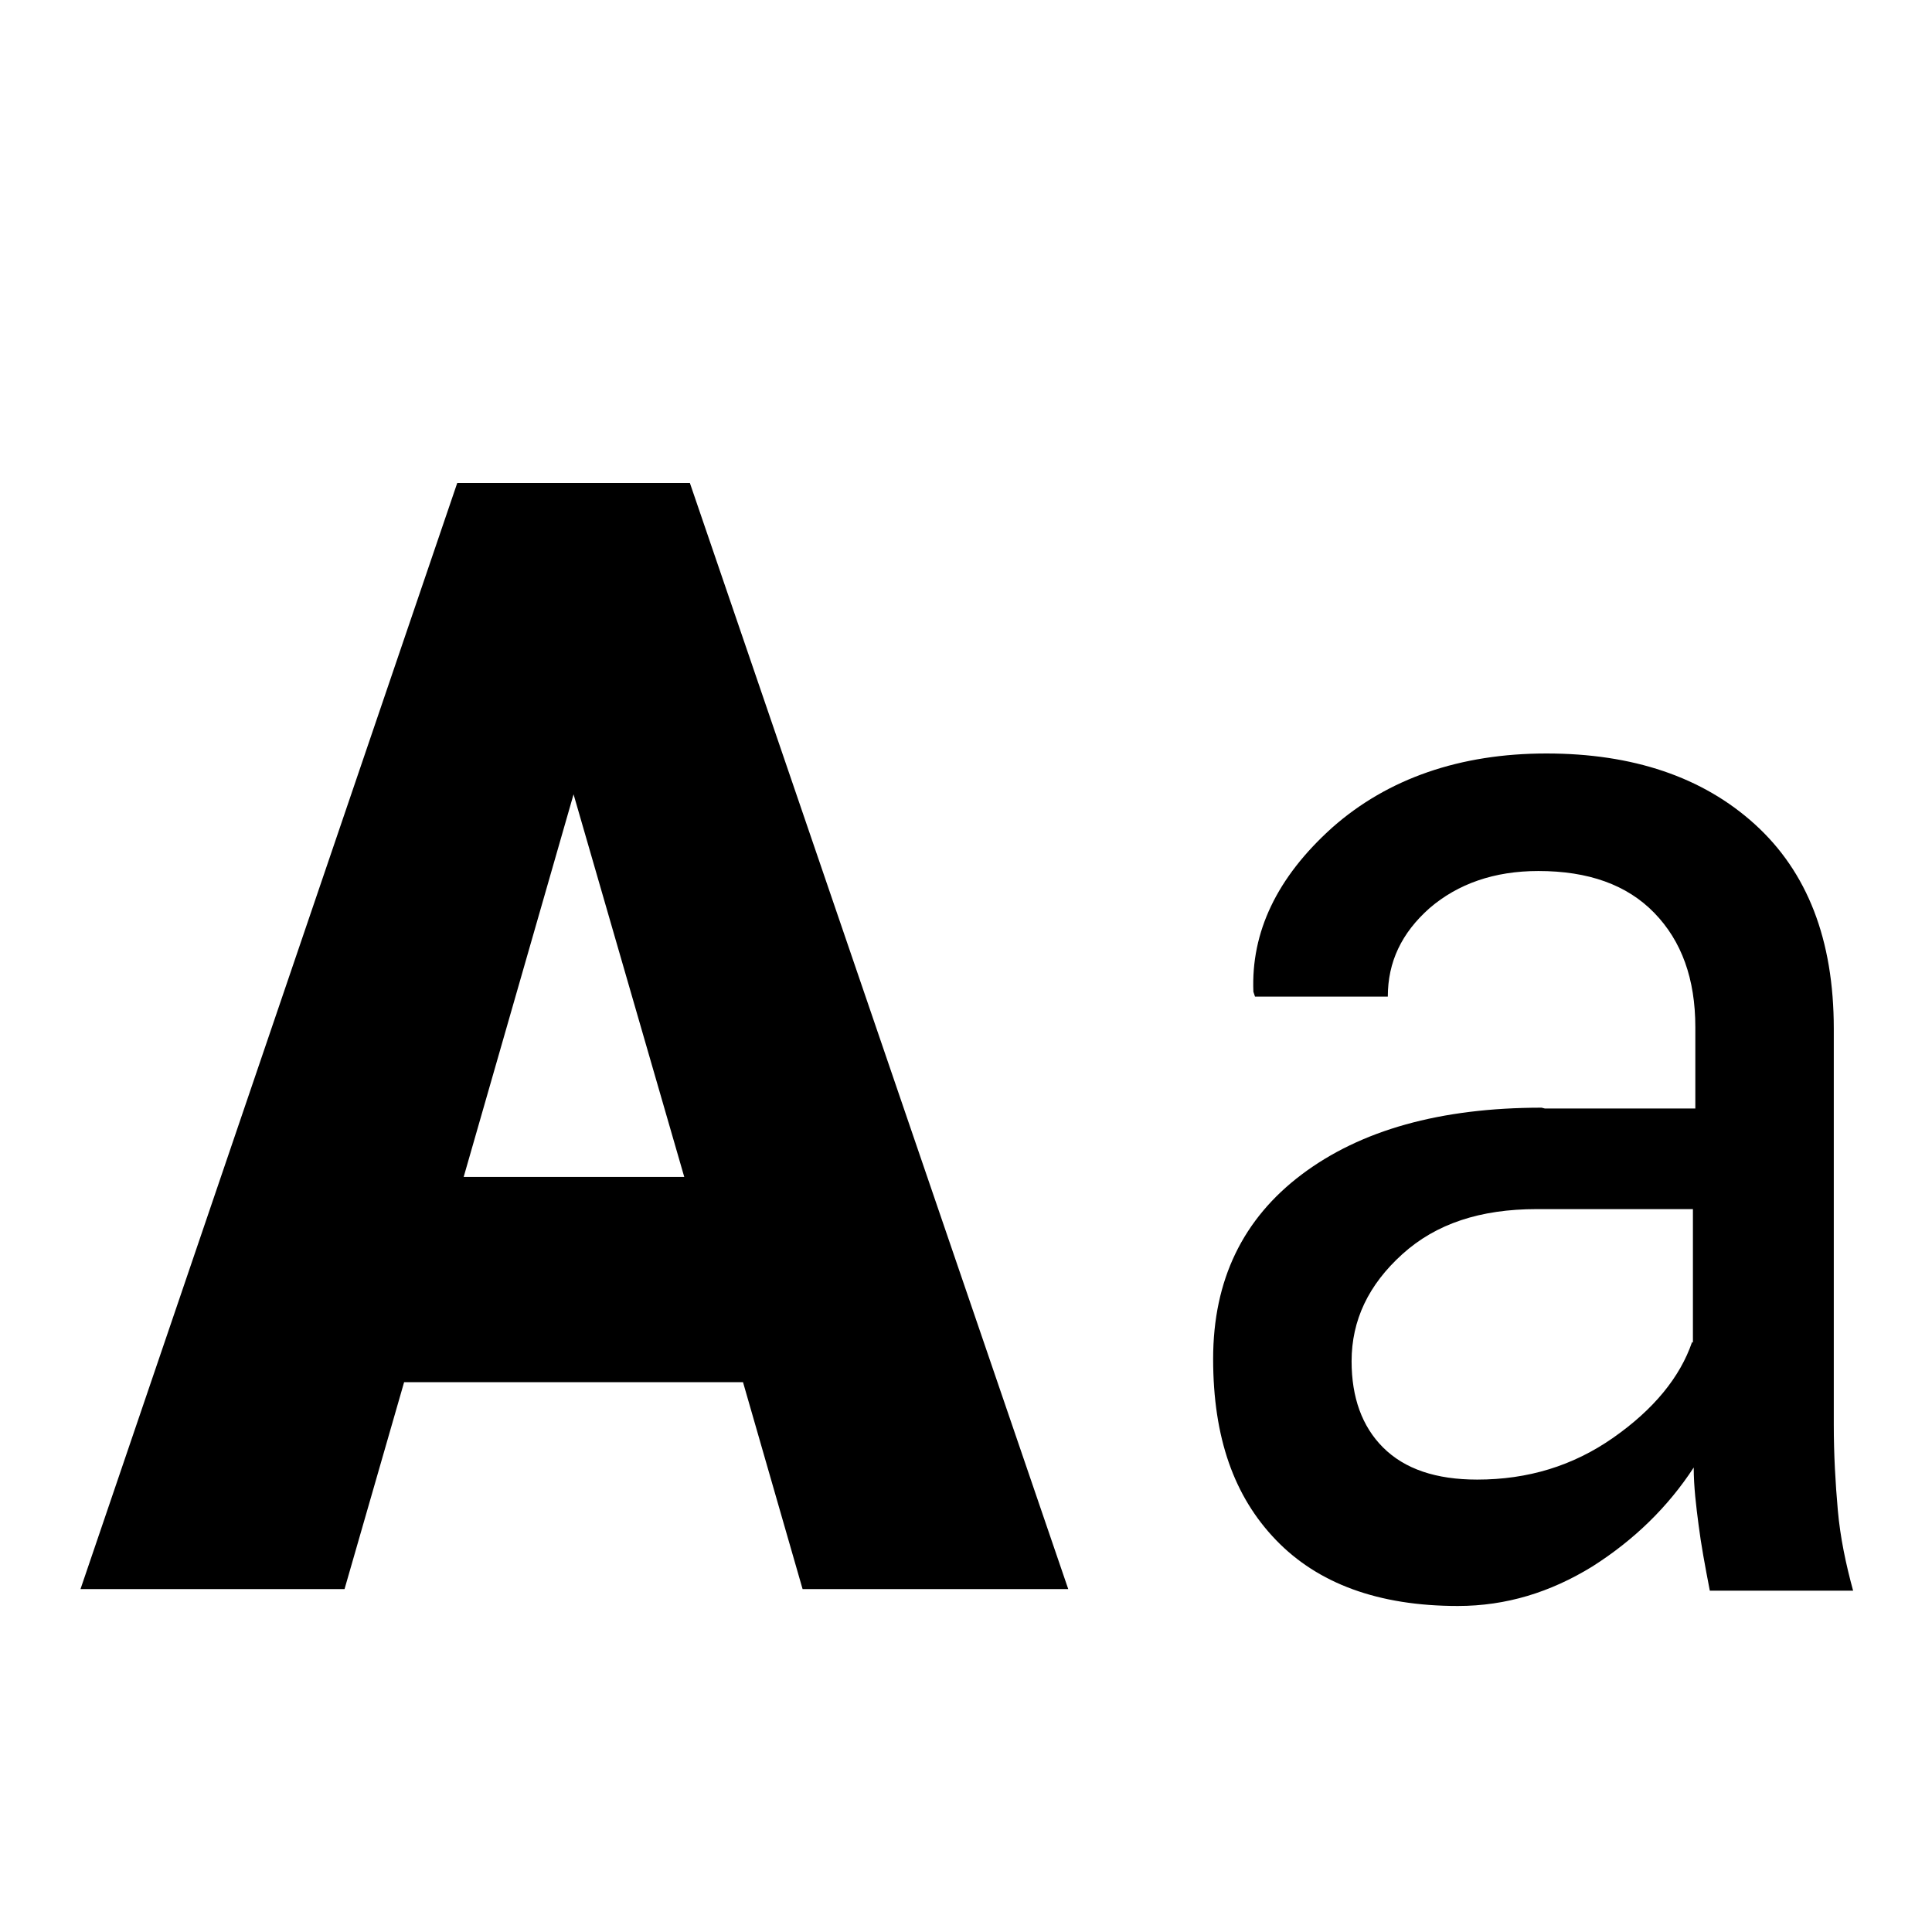
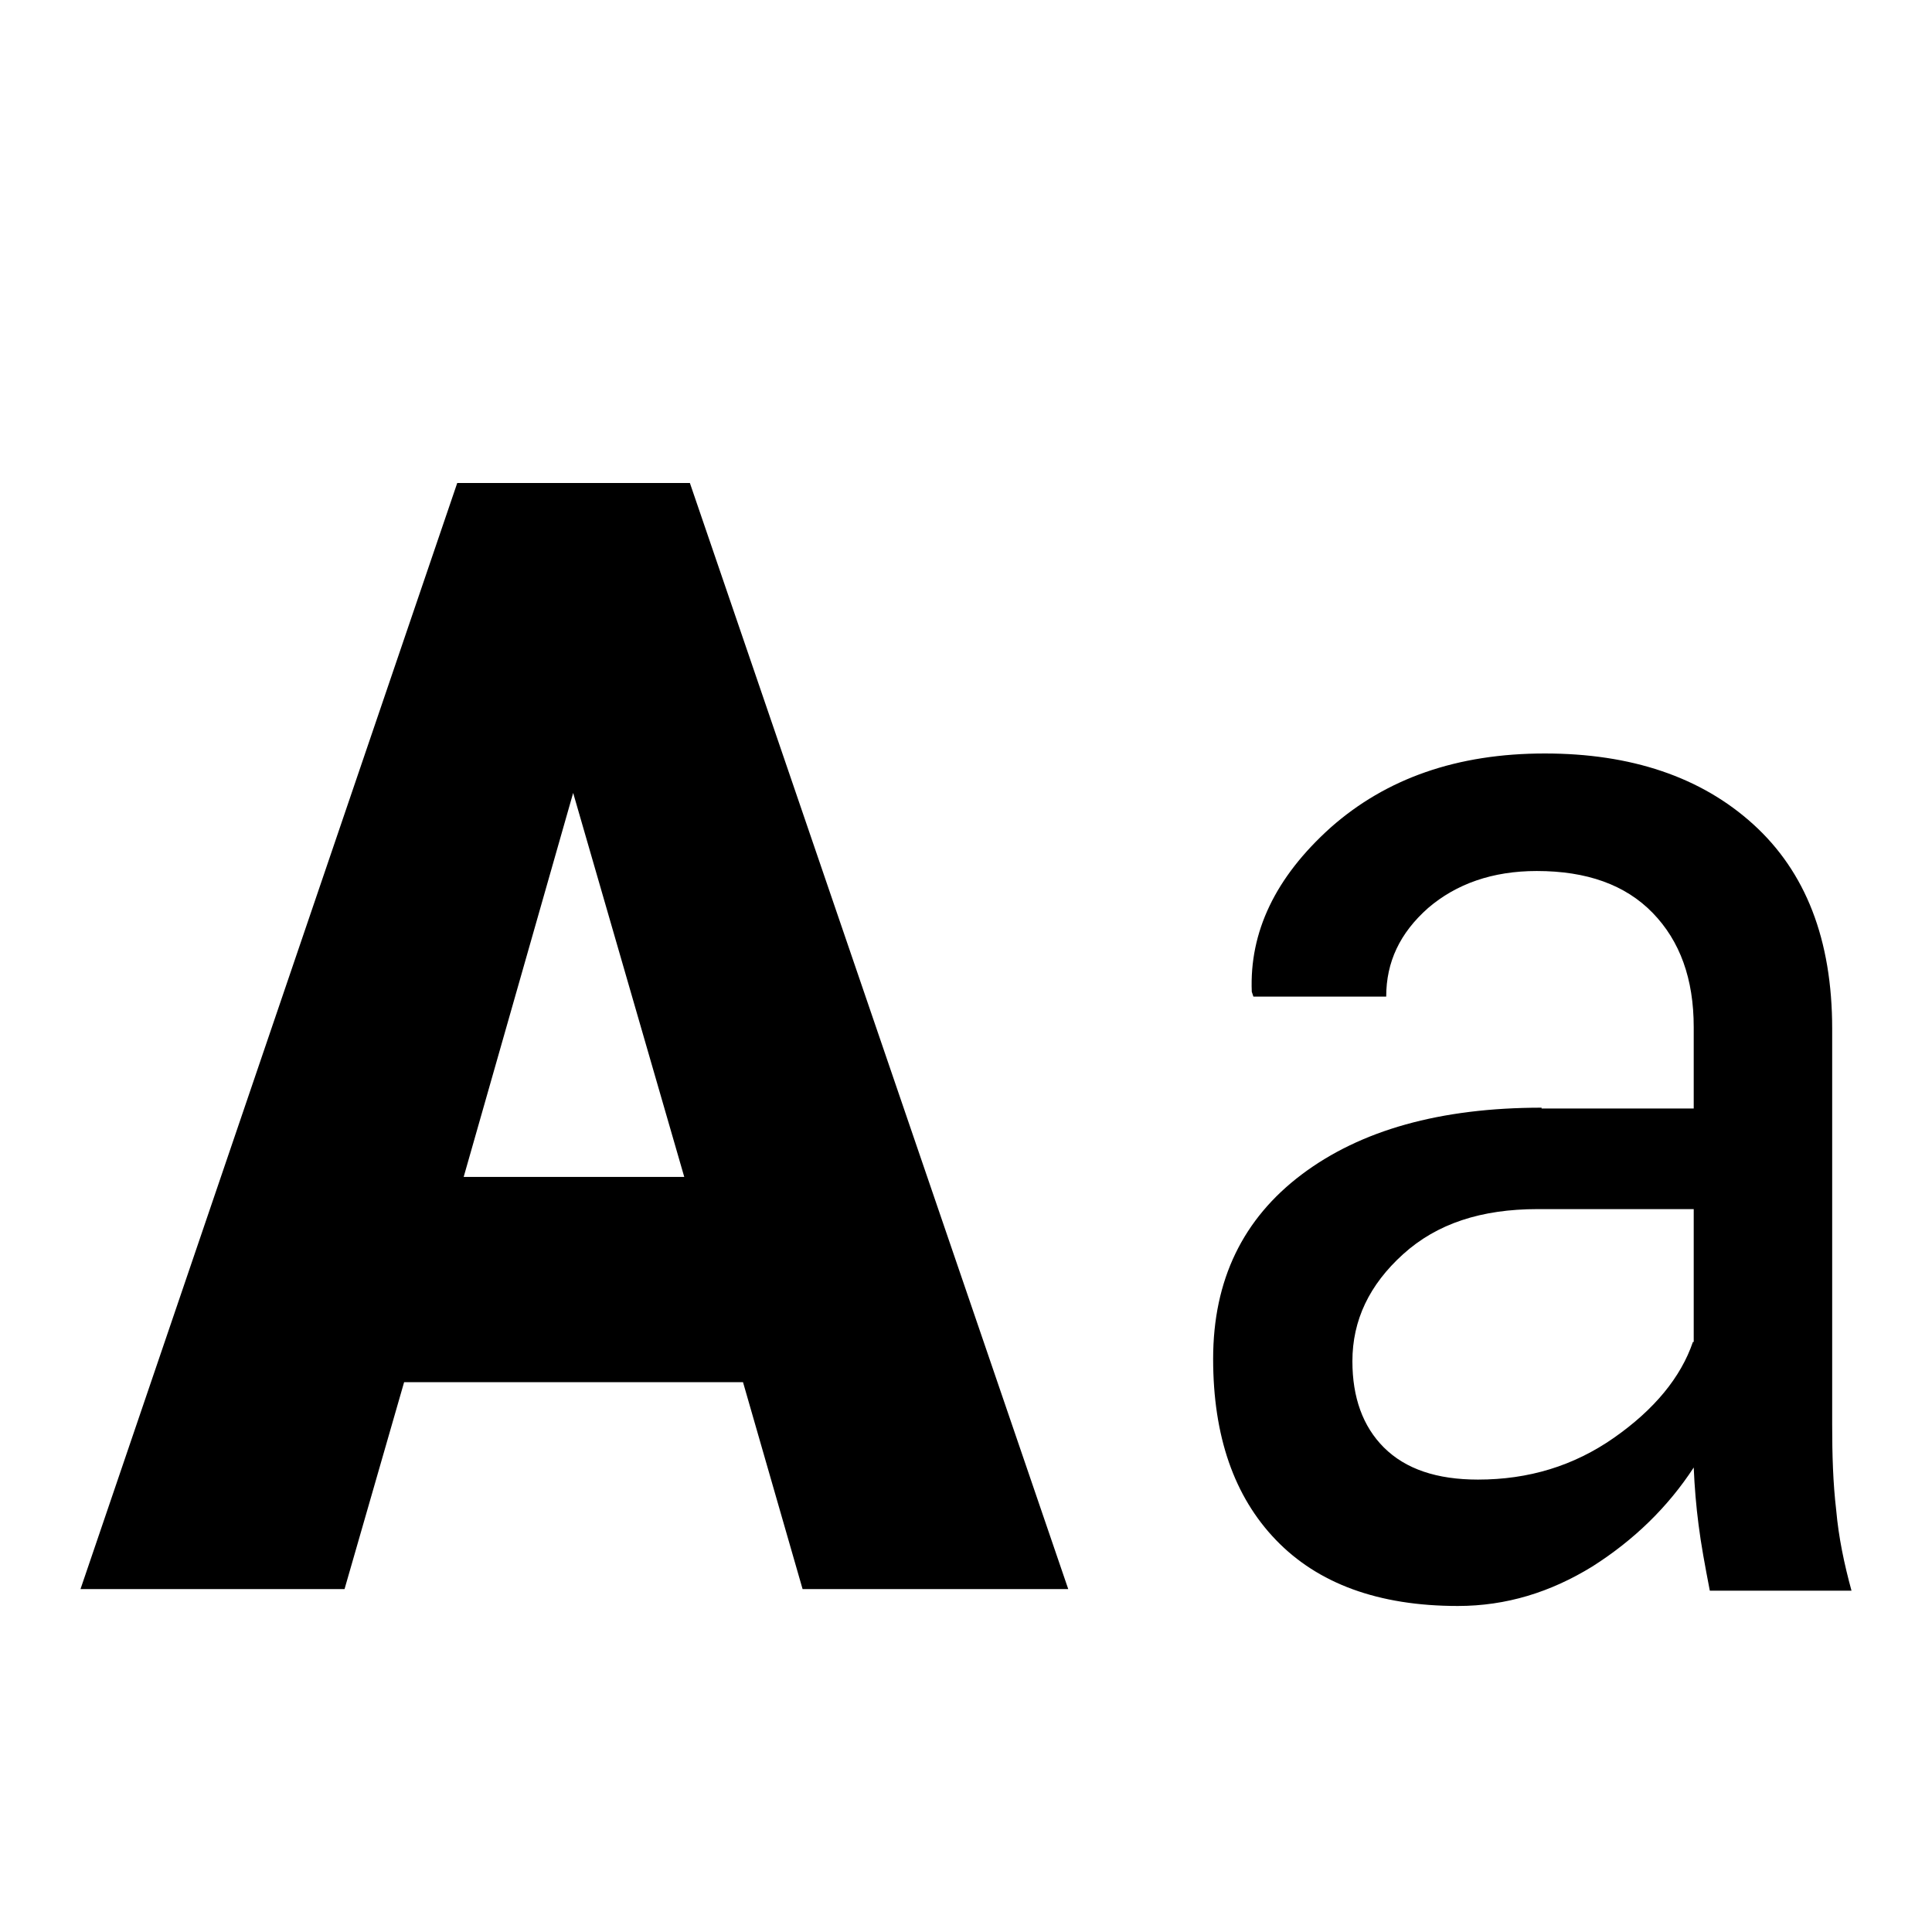
- <svg xmlns="http://www.w3.org/2000/svg" id="widgets" width="24" height="24" viewBox="0 0 24 24">
-   <path id="typography" d="M5.02,17.17h4.21l.74,2.57h3.3L8.57,6h-2.89L1,19.74h3.28l.74-2.57Zm2.1-7.32l1.38,4.77h-2.74l1.37-4.77Zm12.03,3.91c-1.26,0-2.25,.28-2.98,.83-.73,.55-1.1,1.31-1.1,2.29s.26,1.71,.78,2.25c.52,.54,1.27,.82,2.26,.82,.6,0,1.15-.17,1.67-.49,.52-.33,.94-.74,1.26-1.23,0,.24,.03,.48,.06,.71,.03,.24,.08,.51,.14,.82h1.78c-.09-.33-.16-.66-.19-1s-.05-.69-.05-1.06v-4.92c0-1.11-.33-1.95-.98-2.54-.65-.59-1.52-.88-2.59-.88s-1.97,.31-2.66,.92c-.69,.62-1.01,1.3-.98,2.04l.02,.06h1.65c0-.43,.17-.79,.52-1.1,.35-.3,.8-.46,1.35-.46,.62,0,1.1,.17,1.44,.52,.34,.35,.51,.82,.51,1.42v1.01h-1.87Zm1.87,2.91c-.15,.44-.48,.84-.98,1.19-.5,.35-1.06,.52-1.69,.52-.51,0-.9-.13-1.17-.4-.26-.26-.39-.62-.39-1.07,0-.51,.21-.95,.63-1.33,.42-.38,.97-.56,1.67-.56h1.94v1.66Z" />
+ <svg xmlns="http://www.w3.org/2000/svg" version="1.1" id="widgets" x="0px" y="0px" width="24px" height="24px" viewBox="0 0 24 24" enable-background="new 0 0 24 24" xml:space="preserve">
+   <path id="typography_00000137112291635436397140000017870998297526954429_" d="M5.02,17.17h4.21l0.74,2.57h3.3L8.57,6H5.68L1,19.74  h3.28L5.02,17.17z M7.12,9.85l1.38,4.77H5.76L7.12,9.85z M19.15,13.76c-1.26,0-2.25,0.28-2.98,0.83c-0.73,0.55-1.1,1.31-1.1,2.29  c0,0.96,0.26,1.71,0.78,2.25c0.52,0.54,1.27,0.82,2.26,0.82c0.6,0,1.15-0.17,1.67-0.49c0.52-0.33,0.94-0.74,1.26-1.23  c0.01,0.24,0.03,0.48,0.06,0.71c0.03,0.24,0.08,0.51,0.14,0.82H23c-0.09-0.33-0.16-0.66-0.19-1c-0.04-0.34-0.05-0.69-0.05-1.06  v-4.92c0-1.11-0.33-1.95-0.98-2.54c-0.65-0.59-1.52-0.88-2.59-0.88c-1.09,0-1.97,0.31-2.66,0.92c-0.69,0.62-1.01,1.3-0.98,2.04  l0.02,0.06h1.65c0-0.43,0.17-0.79,0.52-1.1c0.35-0.3,0.8-0.46,1.35-0.46c0.62,0,1.1,0.17,1.44,0.52c0.34,0.35,0.51,0.82,0.51,1.42  v1.01H19.15z M21.03,16.67c-0.15,0.44-0.48,0.84-0.98,1.19c-0.5,0.35-1.06,0.52-1.69,0.52c-0.51,0-0.9-0.13-1.17-0.4  c-0.26-0.26-0.39-0.62-0.39-1.07c0-0.51,0.21-0.95,0.63-1.33c0.42-0.38,0.97-0.56,1.67-0.56h1.94V16.67z" />
</svg>
